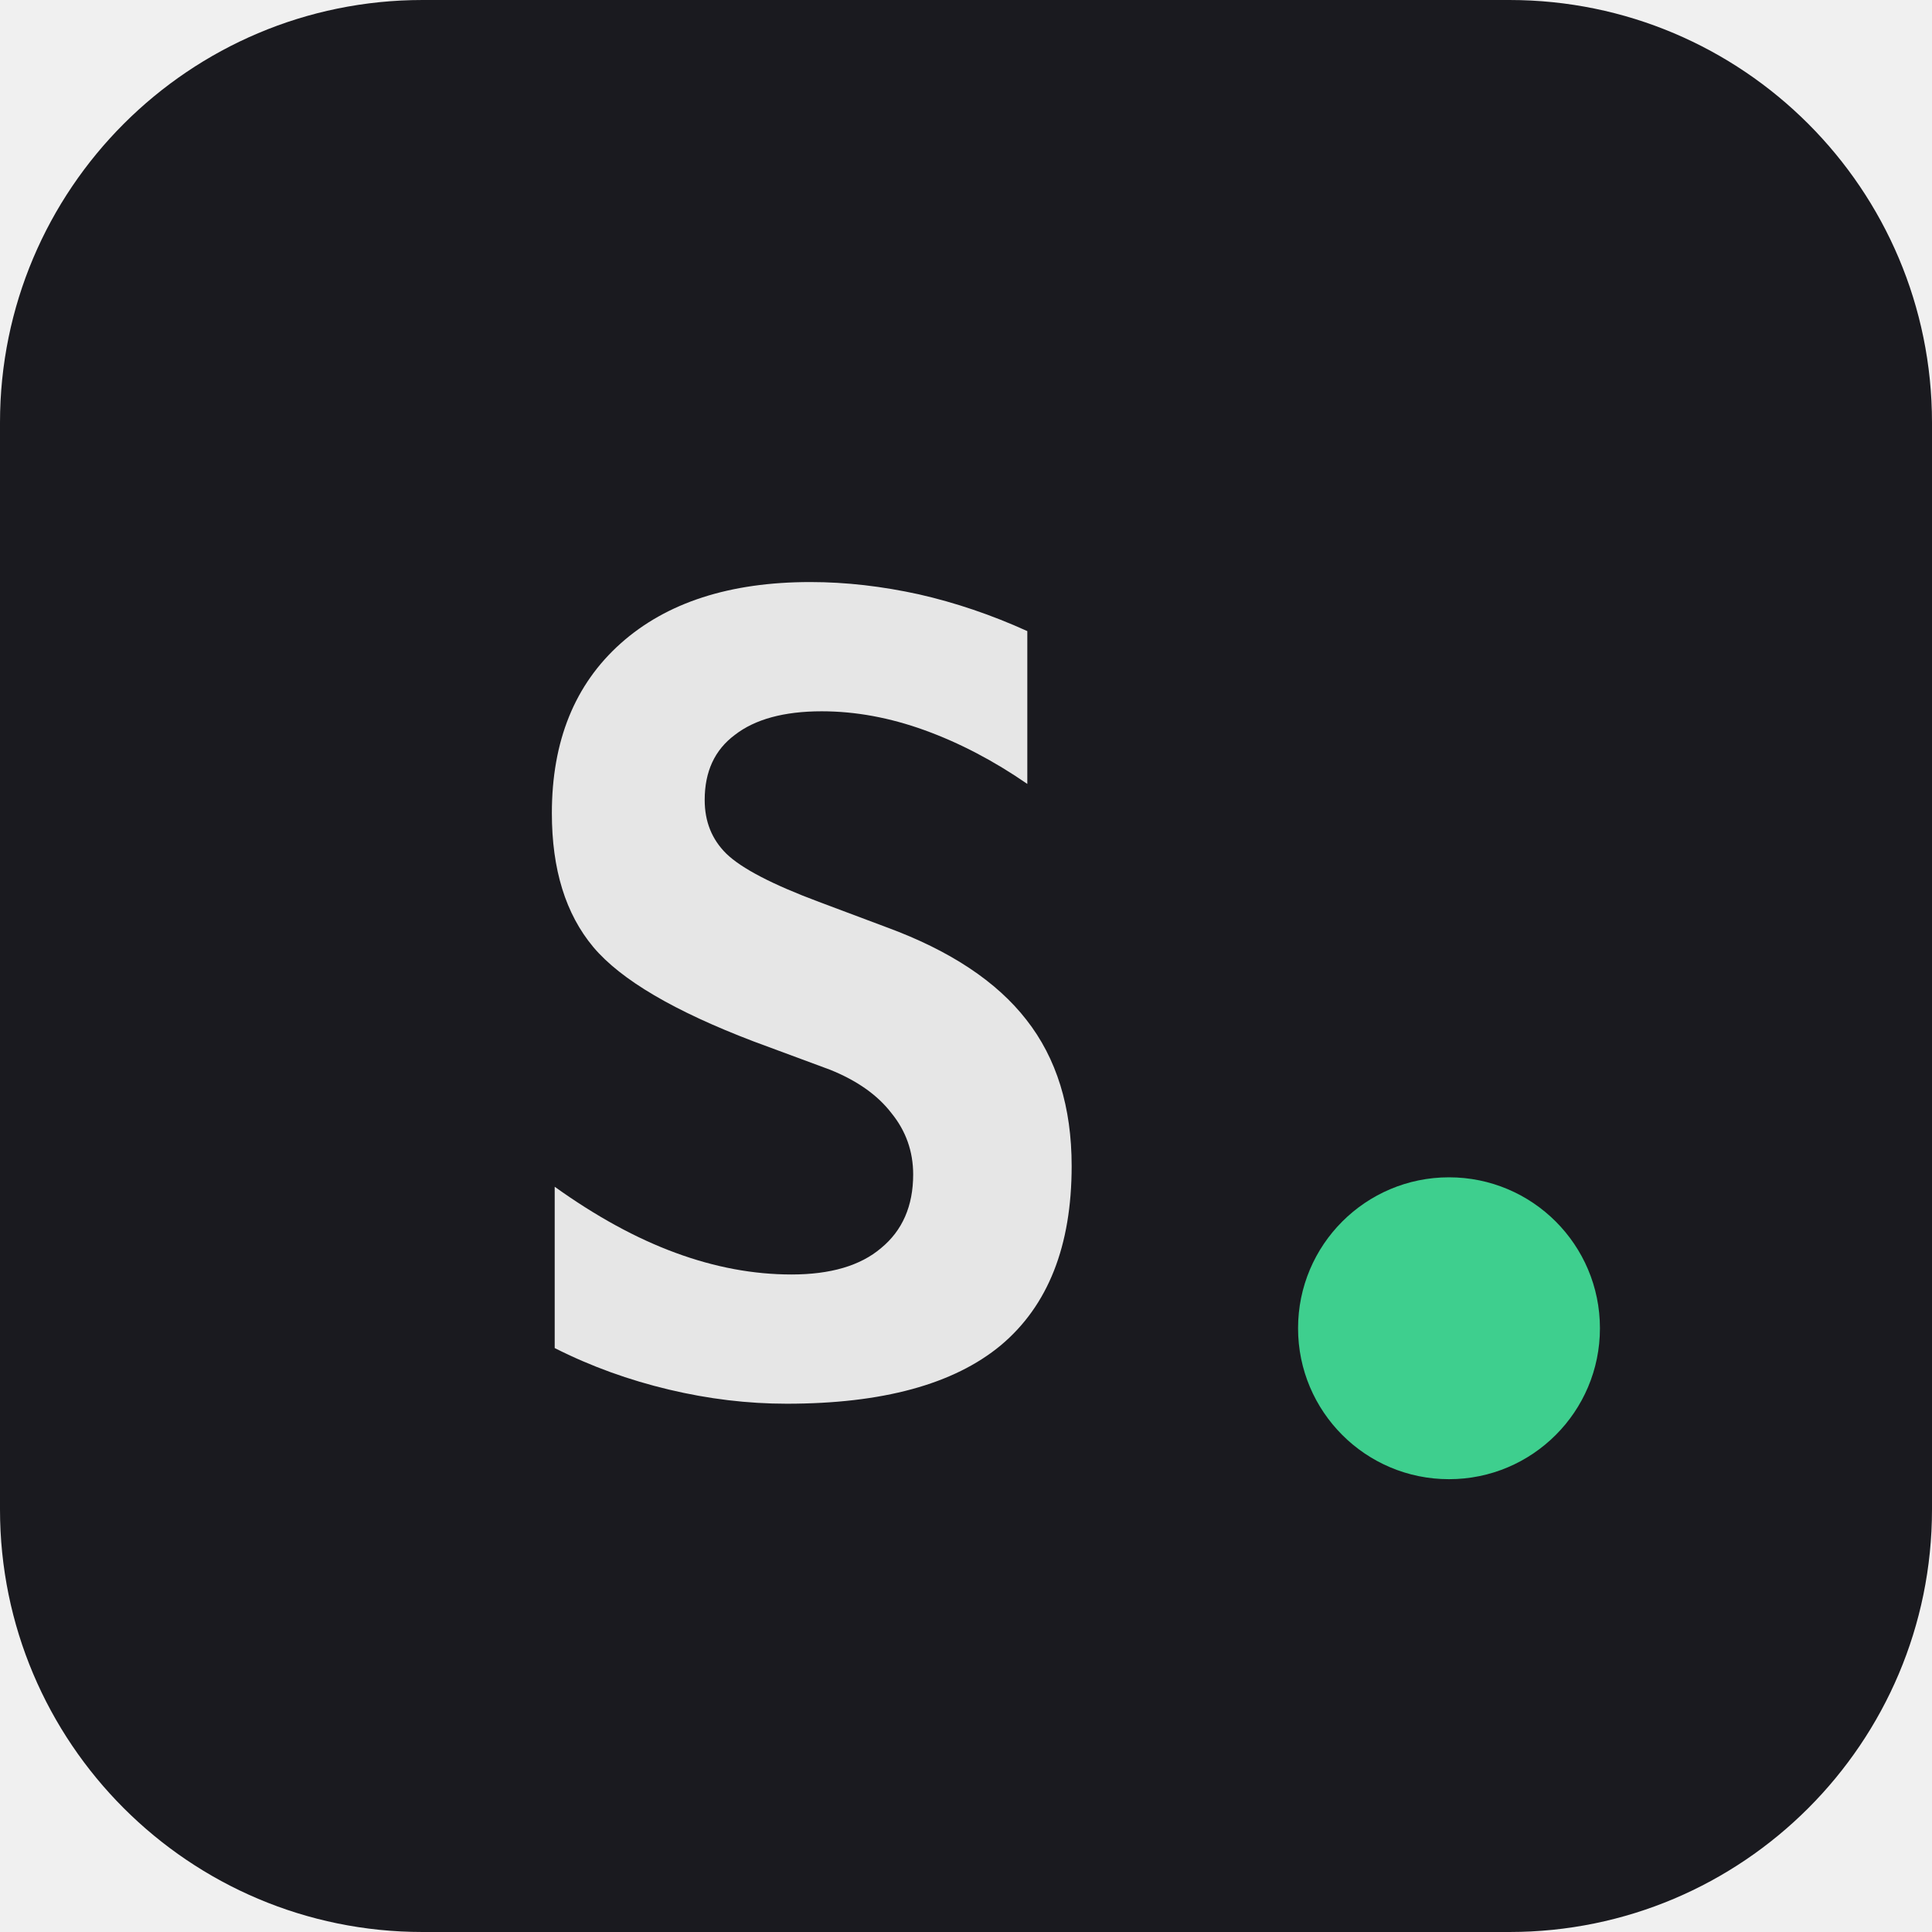
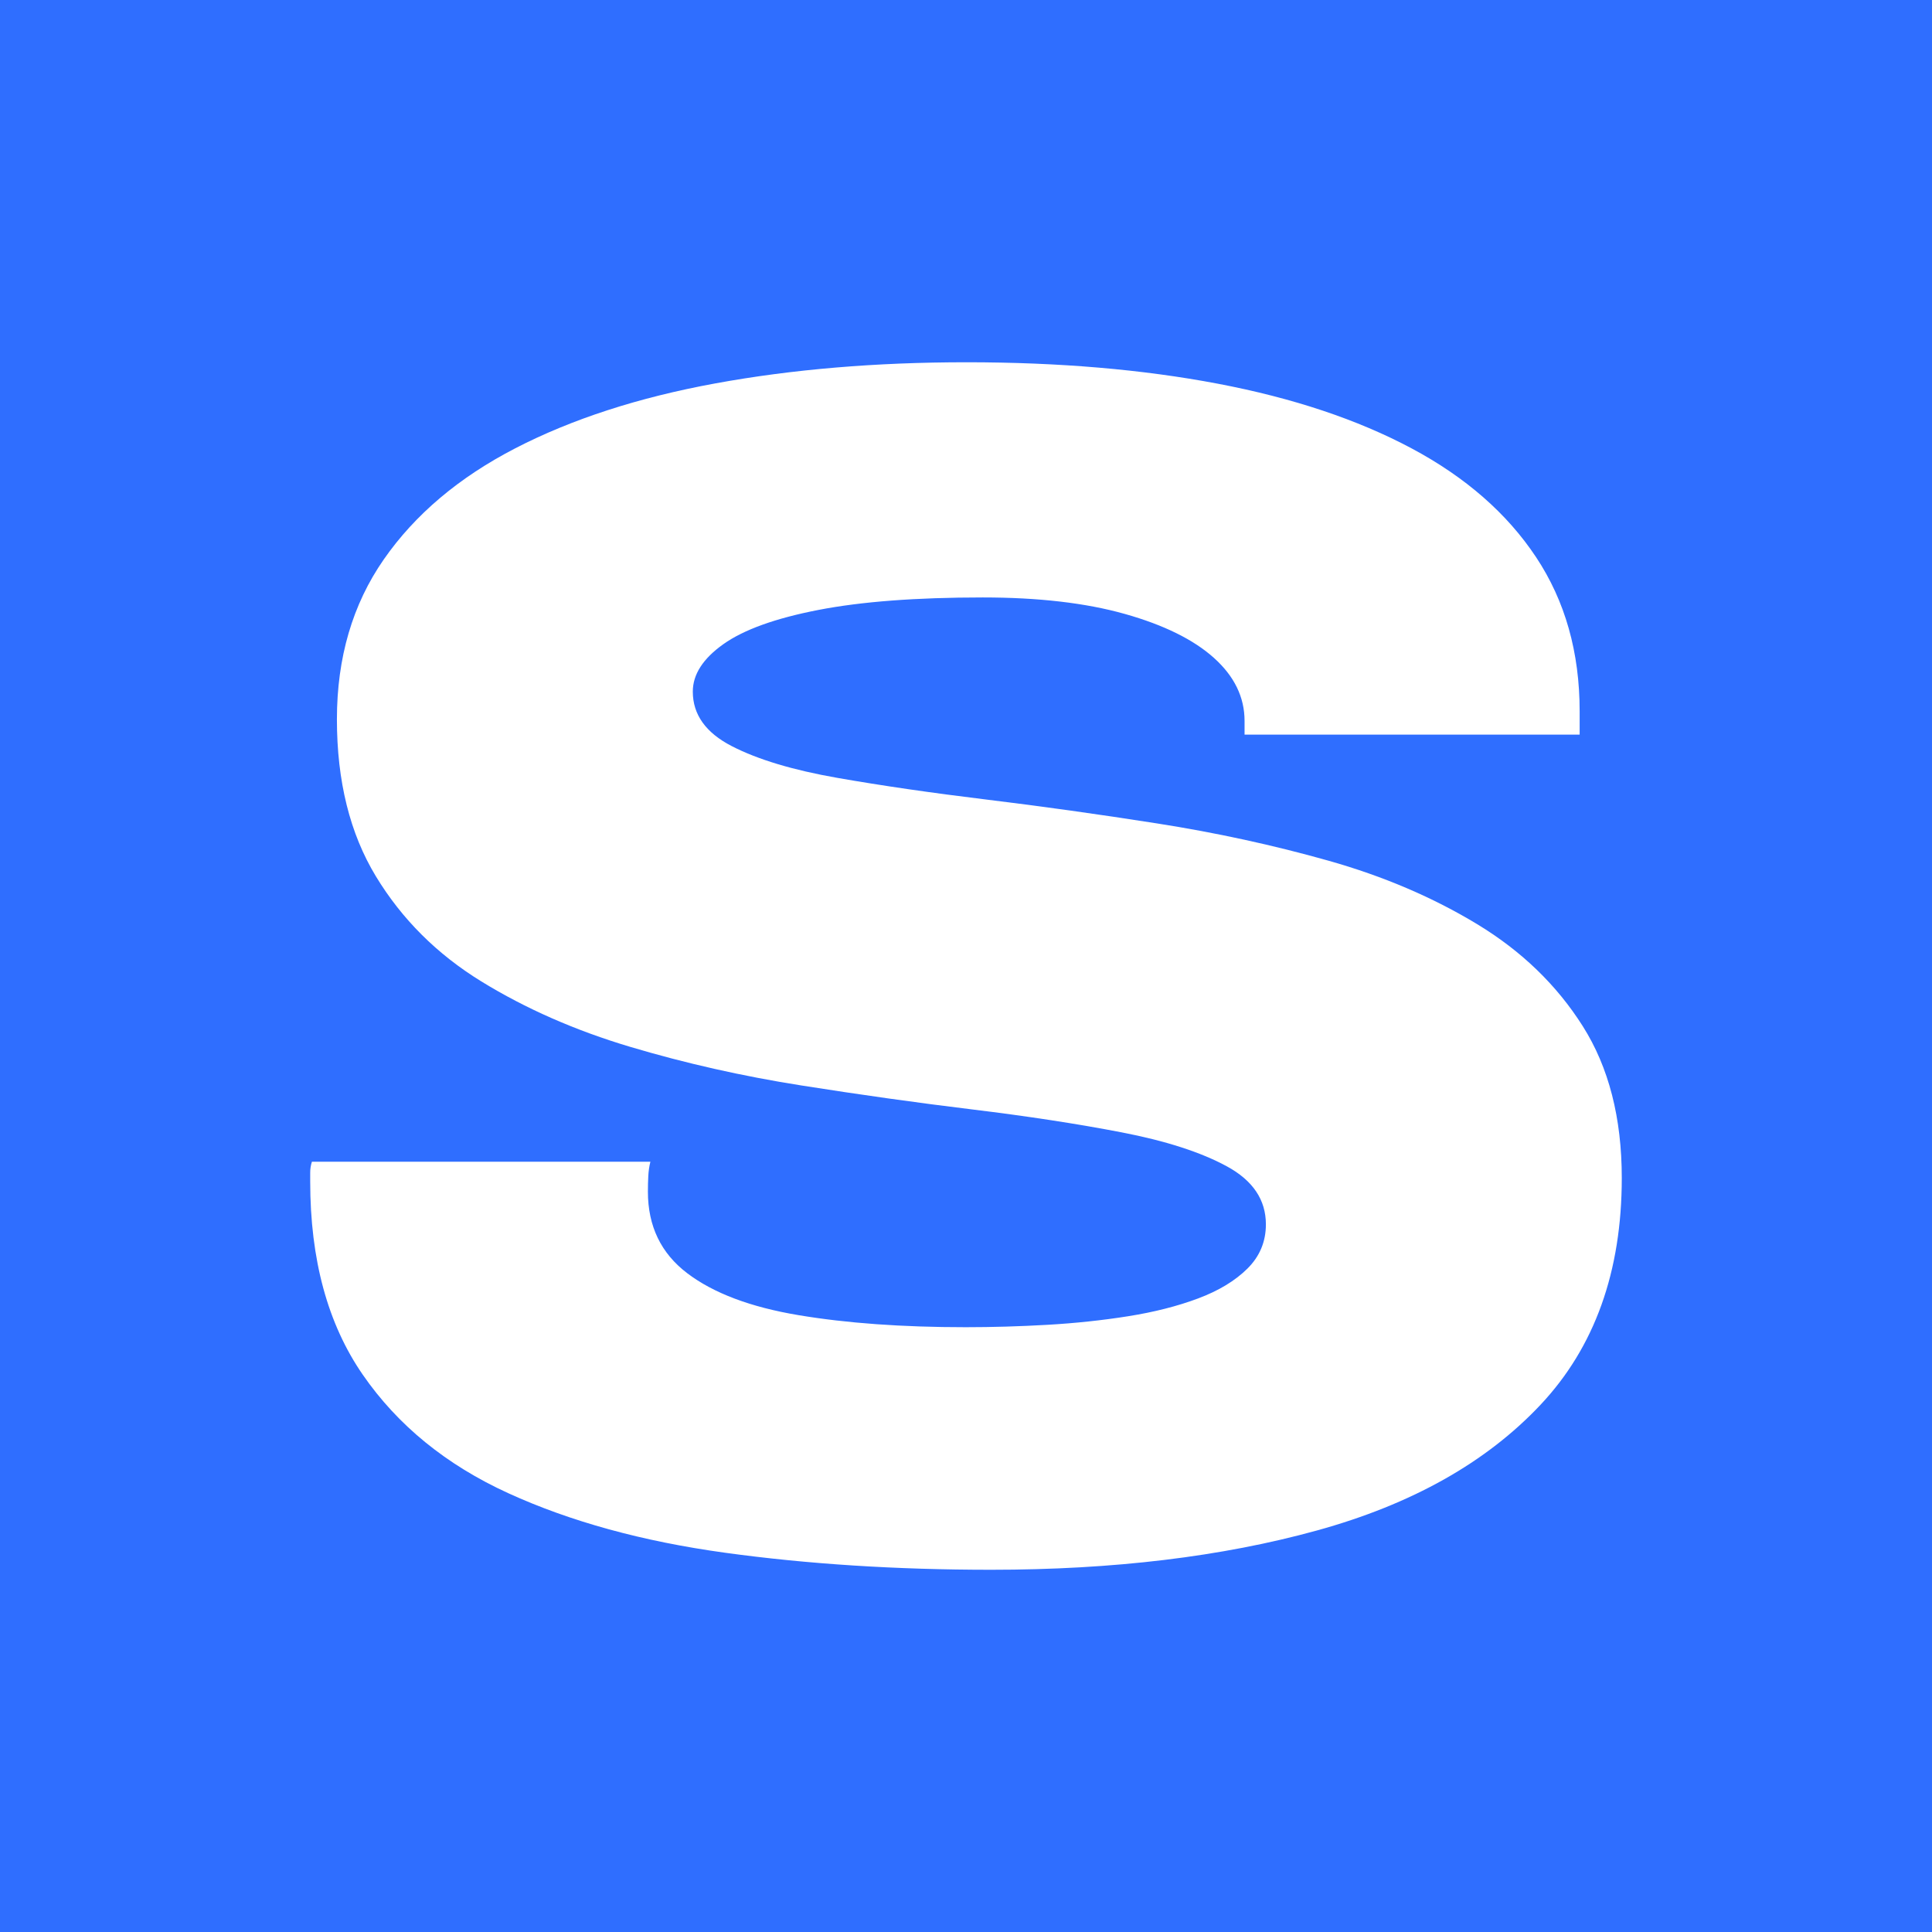
- <svg xmlns="http://www.w3.org/2000/svg" viewBox="0 0 32 32">
-   <rect width="32" height="32" rx="7" fill="#1a1a1f" />
-   <text x="8" y="23" font-family="ui-monospace, monospace" font-size="18" font-weight="700" fill="#e6e6e6">S</text>
-   <circle cx="24" cy="22" r="2.5" fill="#3ecf8e" />
+ <svg xmlns="http://www.w3.org/2000/svg" viewBox="0 0 32 32" role="img" aria-label="Shivang Rathore">
+   <rect width="32" height="32" fill="#2f6eff" />
+   <path fill="#ffffff" transform="translate(3.724 25.663) scale(0.028108 -0.028108)" d="M451.564 -12Q367.586 -12 294.695 -1.957Q221.804 8.087 167.0 33.13Q112.196 58.174 81.25 102.989Q50.305 147.804 50.305 216.804Q50.305 218.804 50.305 222.076Q50.305 225.348 51.305 228.435H250.759Q249.759 224.435 249.531 220.021Q249.303 215.608 249.303 210.782Q249.303 180.326 272.499 162.728Q295.694 145.13 338.086 138.032Q380.478 130.934 436.608 130.934Q460.174 130.934 484.783 132.347Q509.392 133.76 532.316 137.402Q555.24 141.043 573.479 147.869Q591.718 154.695 602.588 165.478Q613.458 176.261 613.458 191.543Q613.458 213.196 590.501 225.707Q567.544 238.218 528.36 245.772Q489.175 253.327 440.533 259.24Q391.892 265.153 339.751 273.381Q287.609 281.609 238.968 296.109Q190.327 310.609 151.142 334.696Q111.957 358.783 89 396.642Q66.044 434.5 66.044 489.131Q66.044 543.652 93.663 583.37Q121.283 623.087 171.174 648.859Q221.065 674.63 289.01 687.087Q356.956 699.543 437.065 699.543Q518.717 699.543 585.163 686.902Q651.608 674.261 699.315 648.804Q747.021 623.348 772.684 584.674Q798.347 546 798.347 493.935V480.109H600.892V488.218Q600.892 509.131 582.87 525.316Q564.848 541.5 530.37 551.229Q495.891 560.957 446.608 560.957Q387.651 560.957 349.716 553.587Q311.781 546.218 293.77 533.435Q275.759 520.652 275.759 505.457Q275.759 485.174 298.716 473.348Q321.672 461.521 360.857 454.652Q400.042 447.782 448.683 441.869Q497.325 435.956 549.466 427.771Q601.607 419.586 650.249 405.858Q698.89 392.13 738.075 368.358Q777.26 344.586 800.216 308.271Q823.173 271.956 823.173 218.869Q823.173 136.152 775.271 85.206Q727.369 34.261 643.467 11.13Q559.564 -12 451.564 -12Z" />
</svg>
